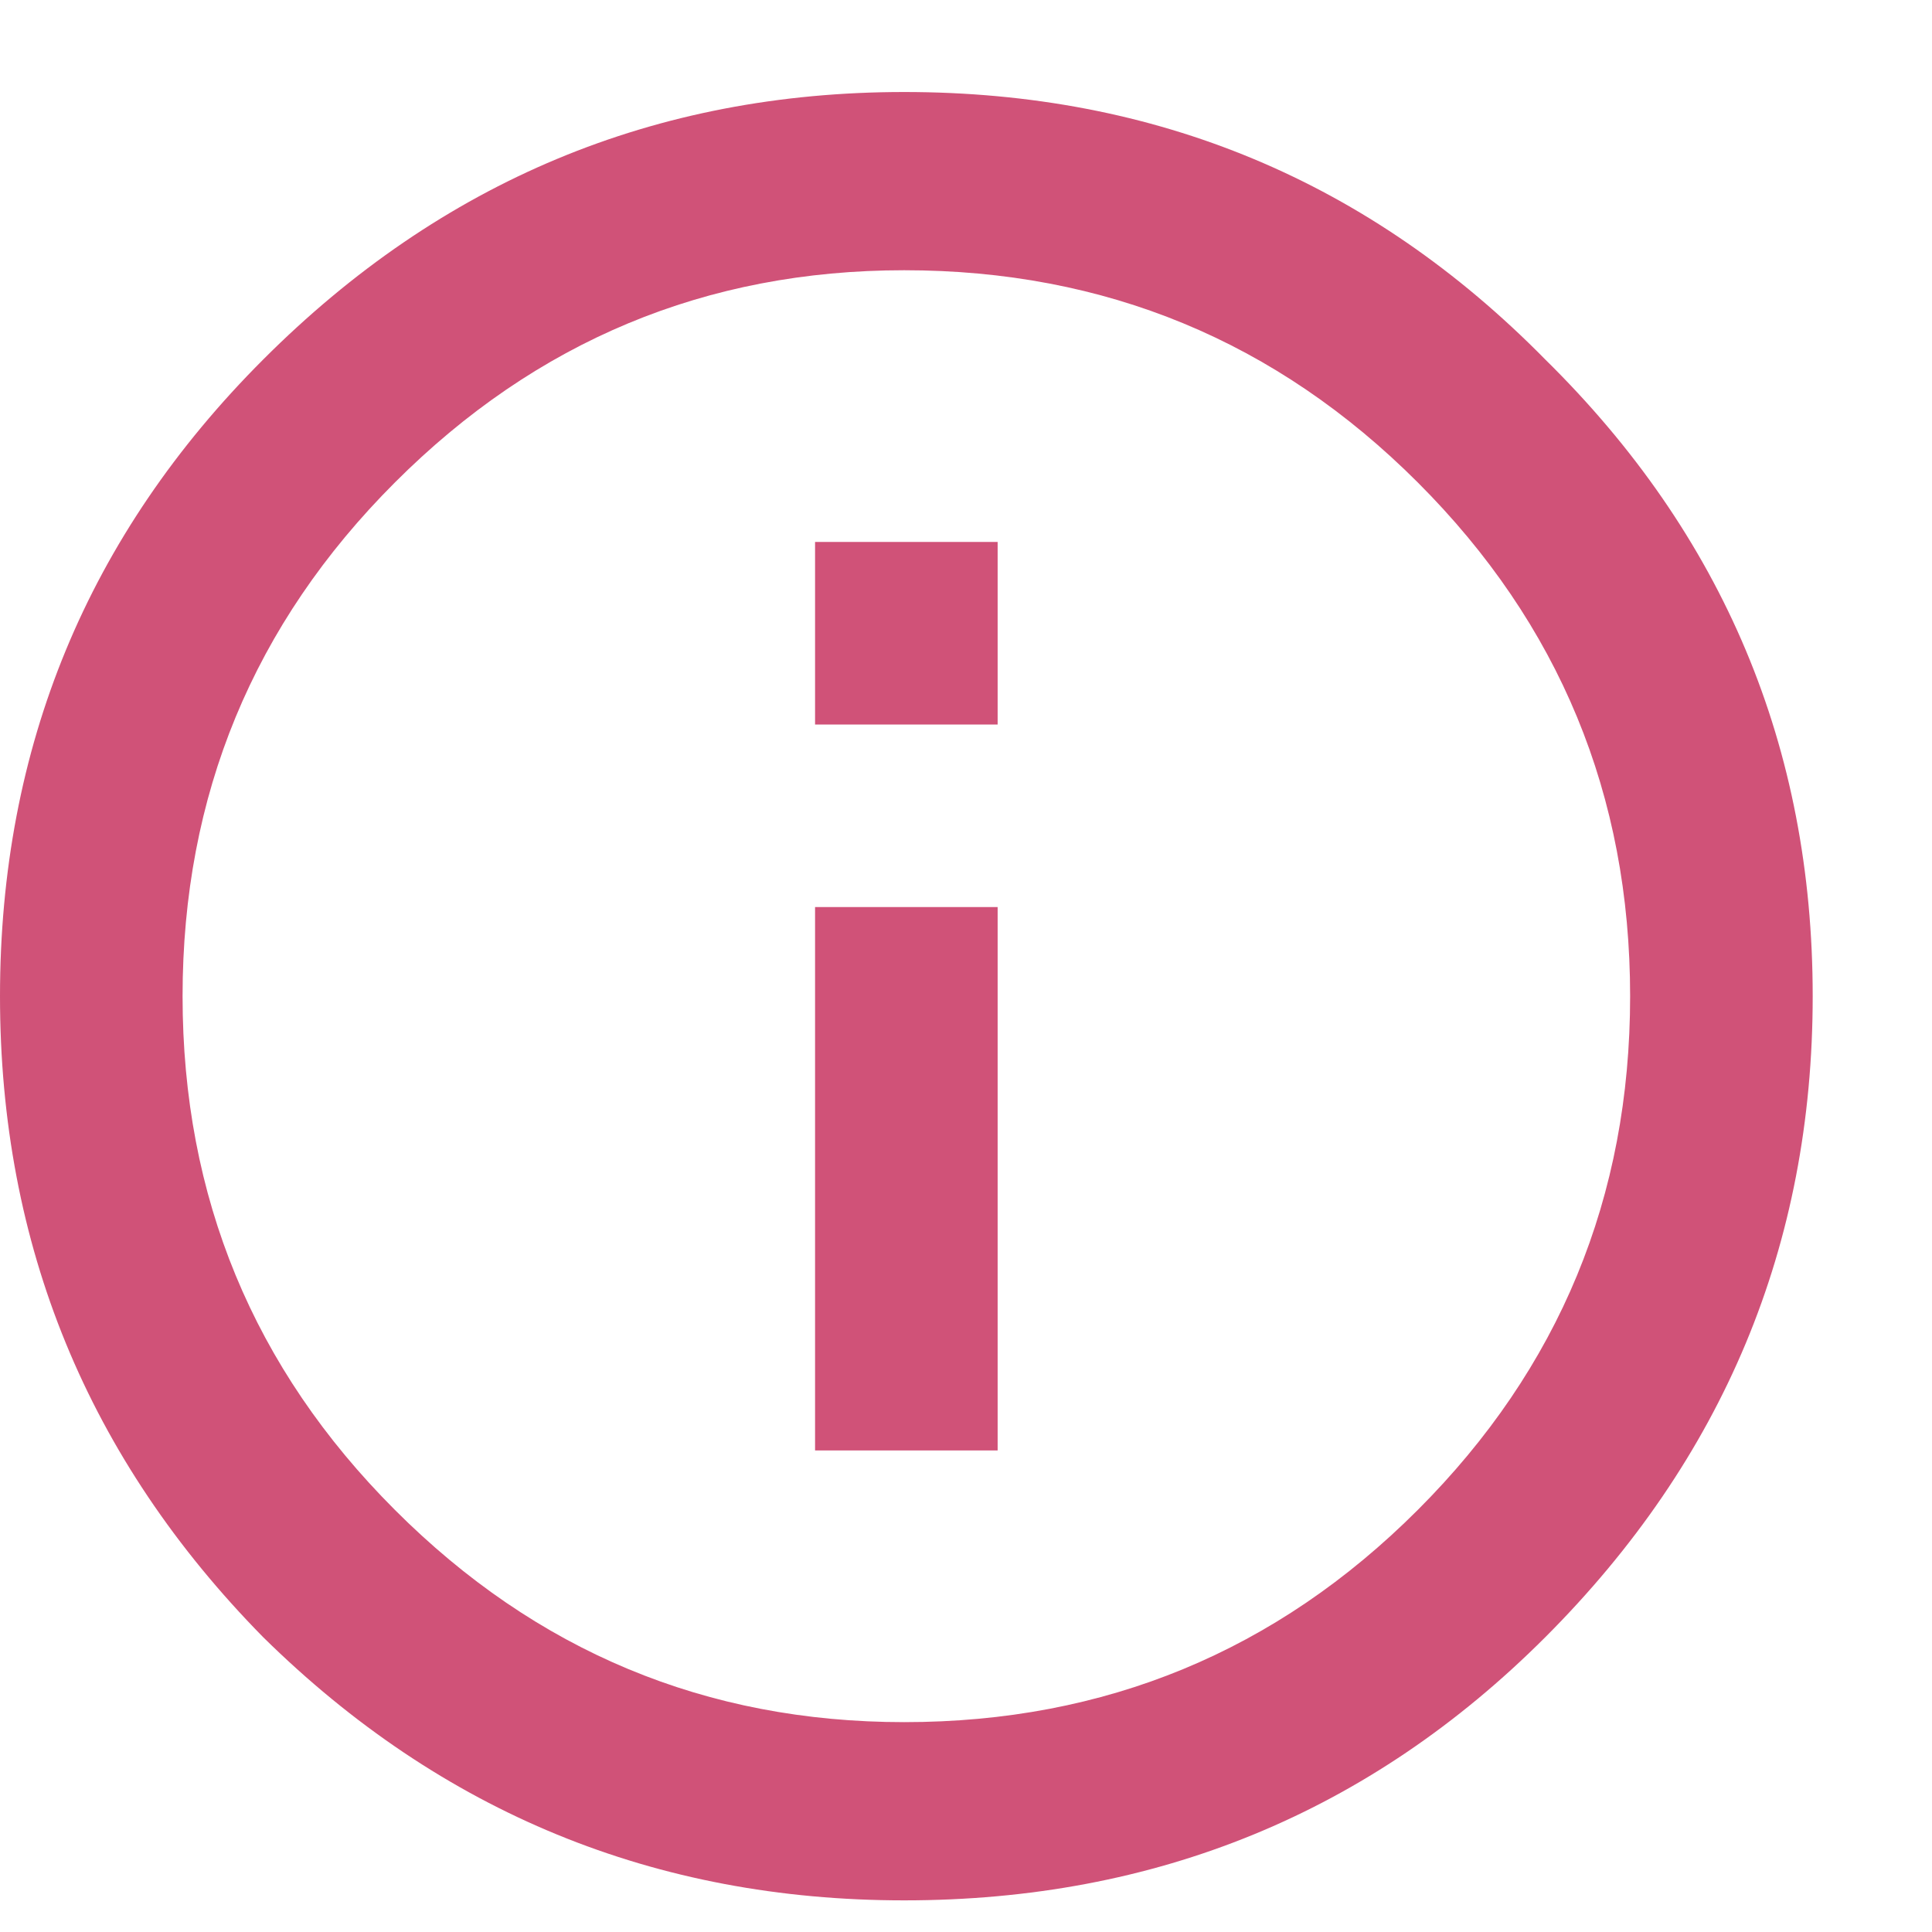
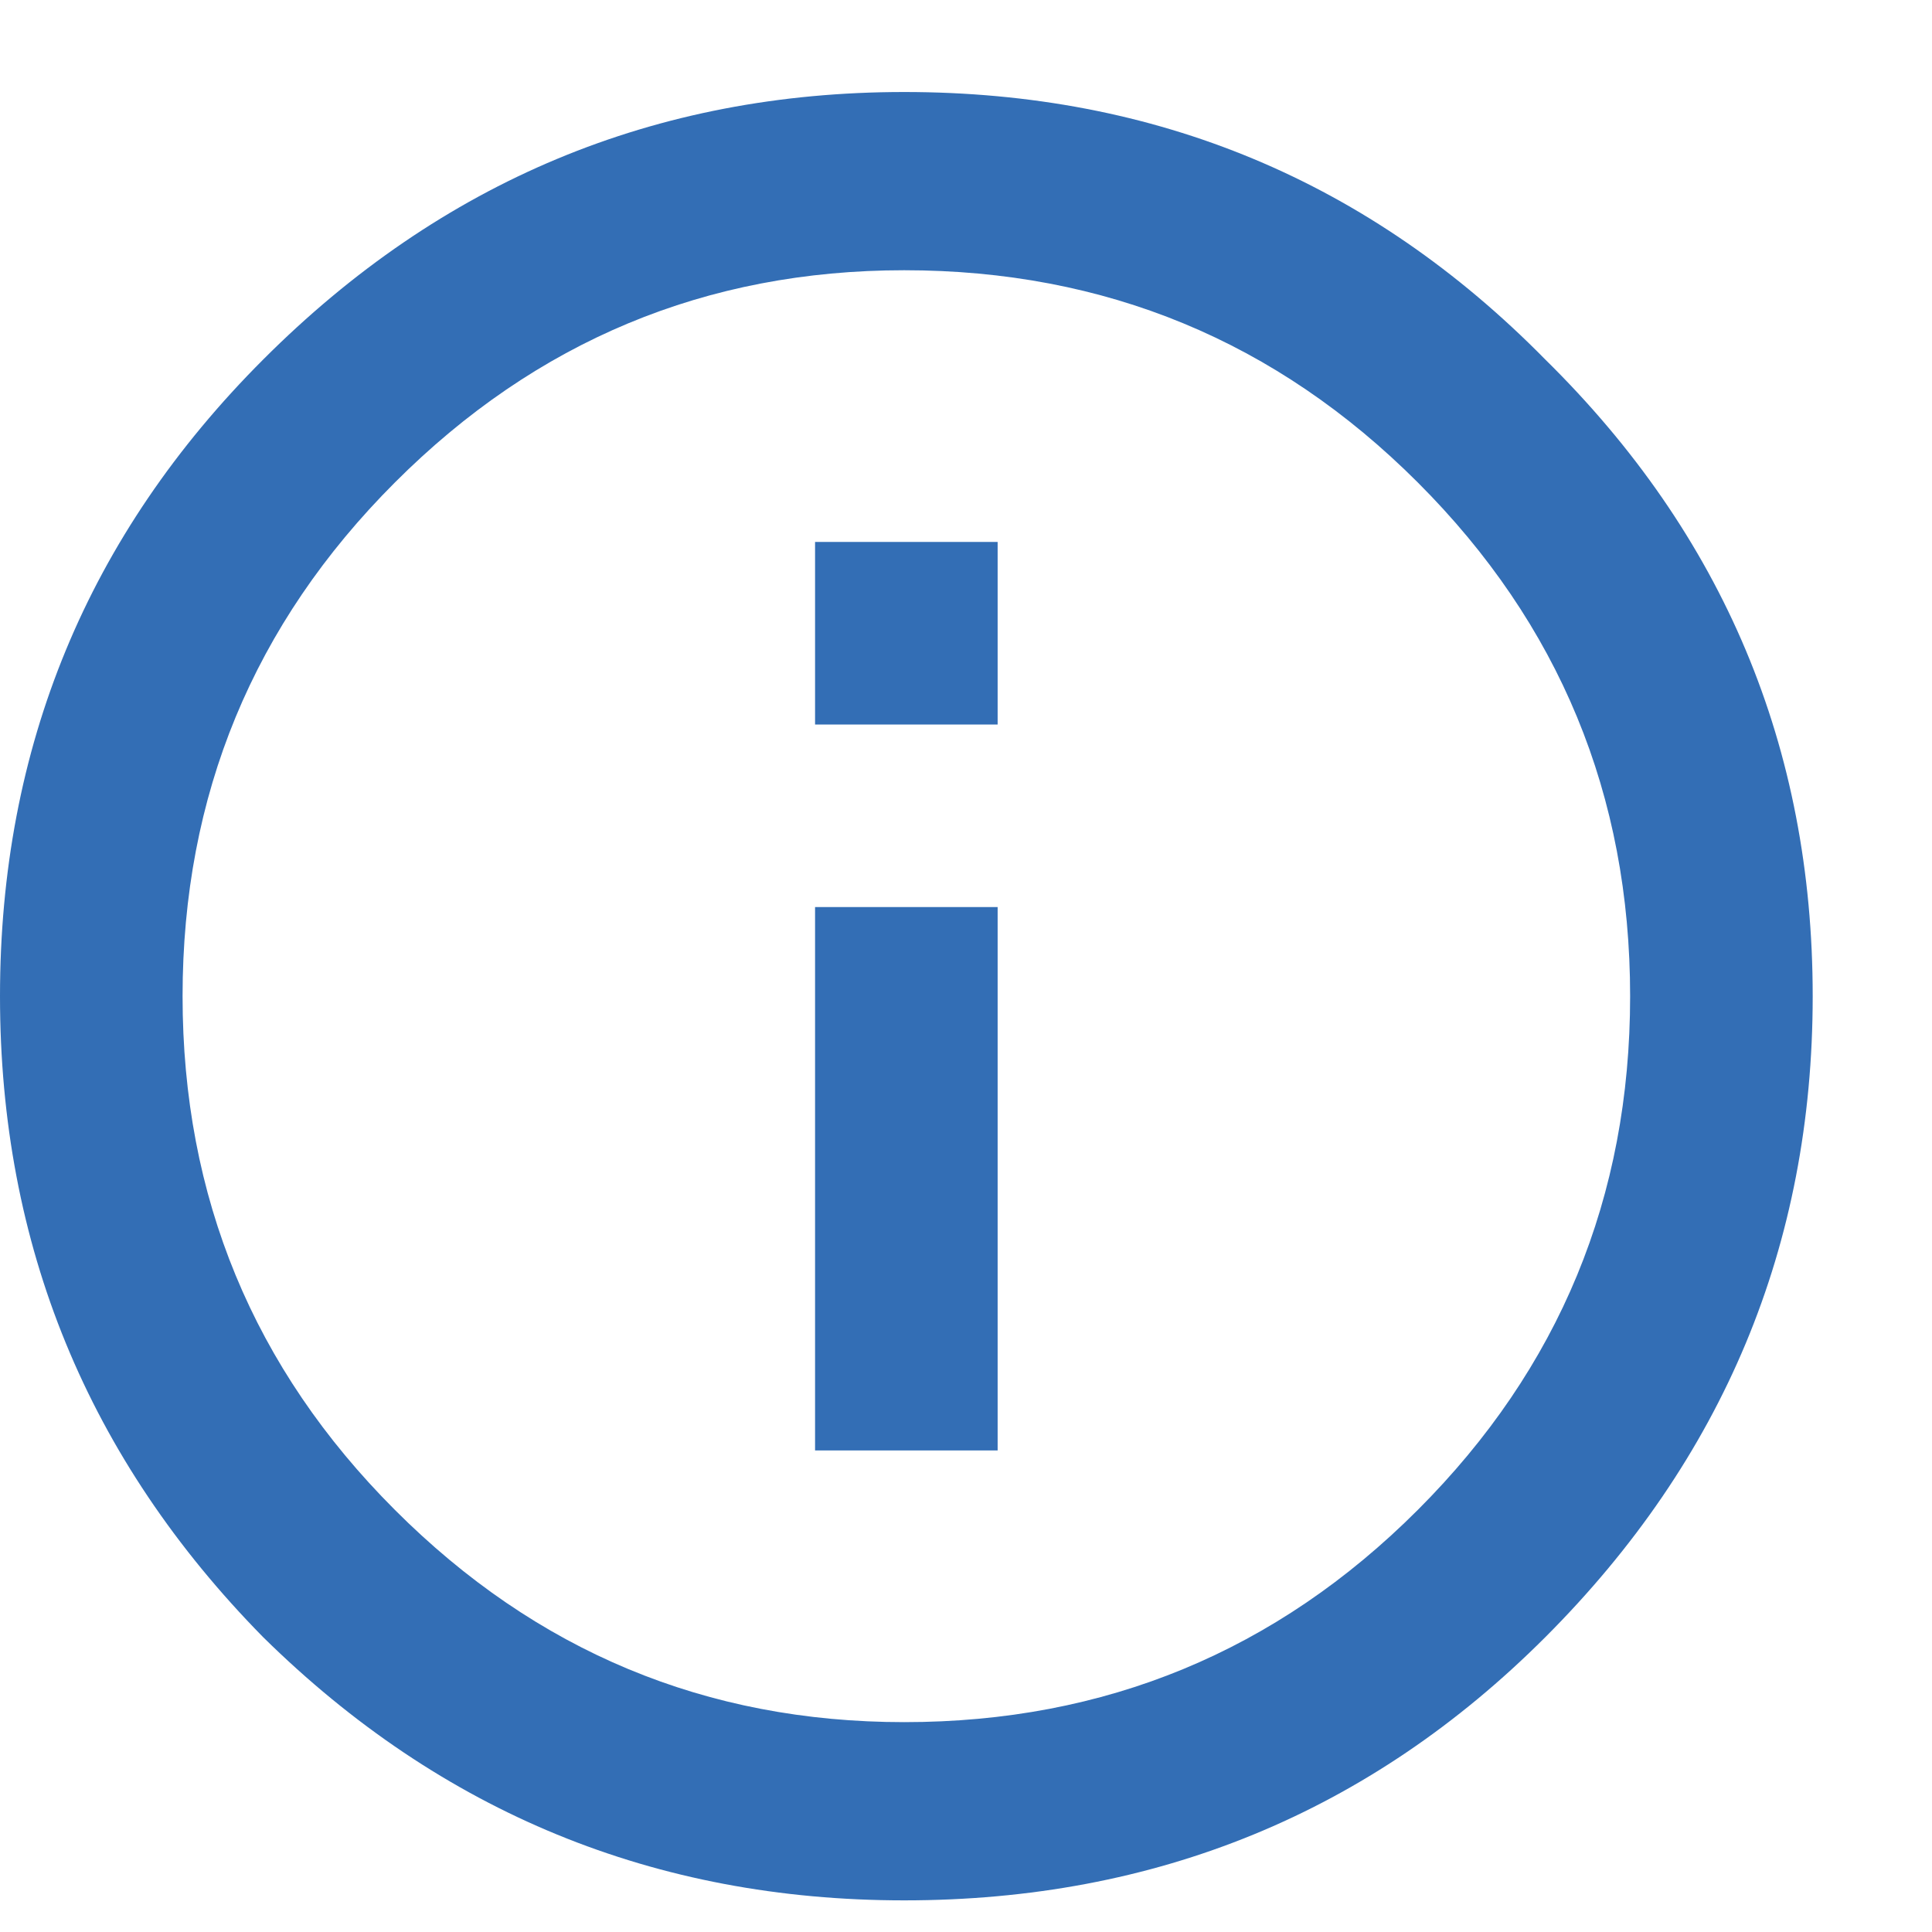
<svg xmlns="http://www.w3.org/2000/svg" width="16" height="16" viewBox="0 0 16 16" fill="none">
-   <path d="M6.75 12.012V7.512H8.262V12.012H6.75ZM2.18 2.977C3.656 1.5 5.426 0.762 7.488 0.762C9.574 0.762 11.344 1.5 12.797 2.977C14.273 4.43 15.012 6.188 15.012 8.25C15.012 10.312 14.273 12.082 12.797 13.559C11.344 15.012 9.574 15.738 7.488 15.738C5.426 15.738 3.656 15.012 2.18 13.559C0.727 12.082 0 10.312 0 8.25C0 6.188 0.727 4.43 2.18 2.977ZM3.27 12.504C4.441 13.676 5.848 14.262 7.488 14.262C9.152 14.262 10.57 13.676 11.742 12.504C12.914 11.332 13.5 9.914 13.5 8.25C13.5 6.586 12.914 5.168 11.742 3.996C10.57 2.824 9.152 2.238 7.488 2.238C5.848 2.238 4.441 2.824 3.27 3.996C2.098 5.168 1.512 6.586 1.512 8.25C1.512 9.914 2.098 11.332 3.27 12.504ZM6.75 6V4.488H8.262V6H6.75Z" fill="#D05278" />
+   <path d="M6.75 12.012V7.512H8.262V12.012H6.75ZM2.18 2.977C3.656 1.5 5.426 0.762 7.488 0.762C9.574 0.762 11.344 1.5 12.797 2.977C14.273 4.43 15.012 6.188 15.012 8.25C15.012 10.312 14.273 12.082 12.797 13.559C11.344 15.012 9.574 15.738 7.488 15.738C5.426 15.738 3.656 15.012 2.18 13.559C0.727 12.082 0 10.312 0 8.25C0 6.188 0.727 4.43 2.18 2.977ZM3.27 12.504C4.441 13.676 5.848 14.262 7.488 14.262C9.152 14.262 10.57 13.676 11.742 12.504C12.914 11.332 13.5 9.914 13.5 8.25C13.5 6.586 12.914 5.168 11.742 3.996C10.57 2.824 9.152 2.238 7.488 2.238C5.848 2.238 4.441 2.824 3.27 3.996C2.098 5.168 1.512 6.586 1.512 8.25C1.512 9.914 2.098 11.332 3.27 12.504ZM6.75 6V4.488H8.262V6H6.75Z" fill="#336eb5" />
</svg>
